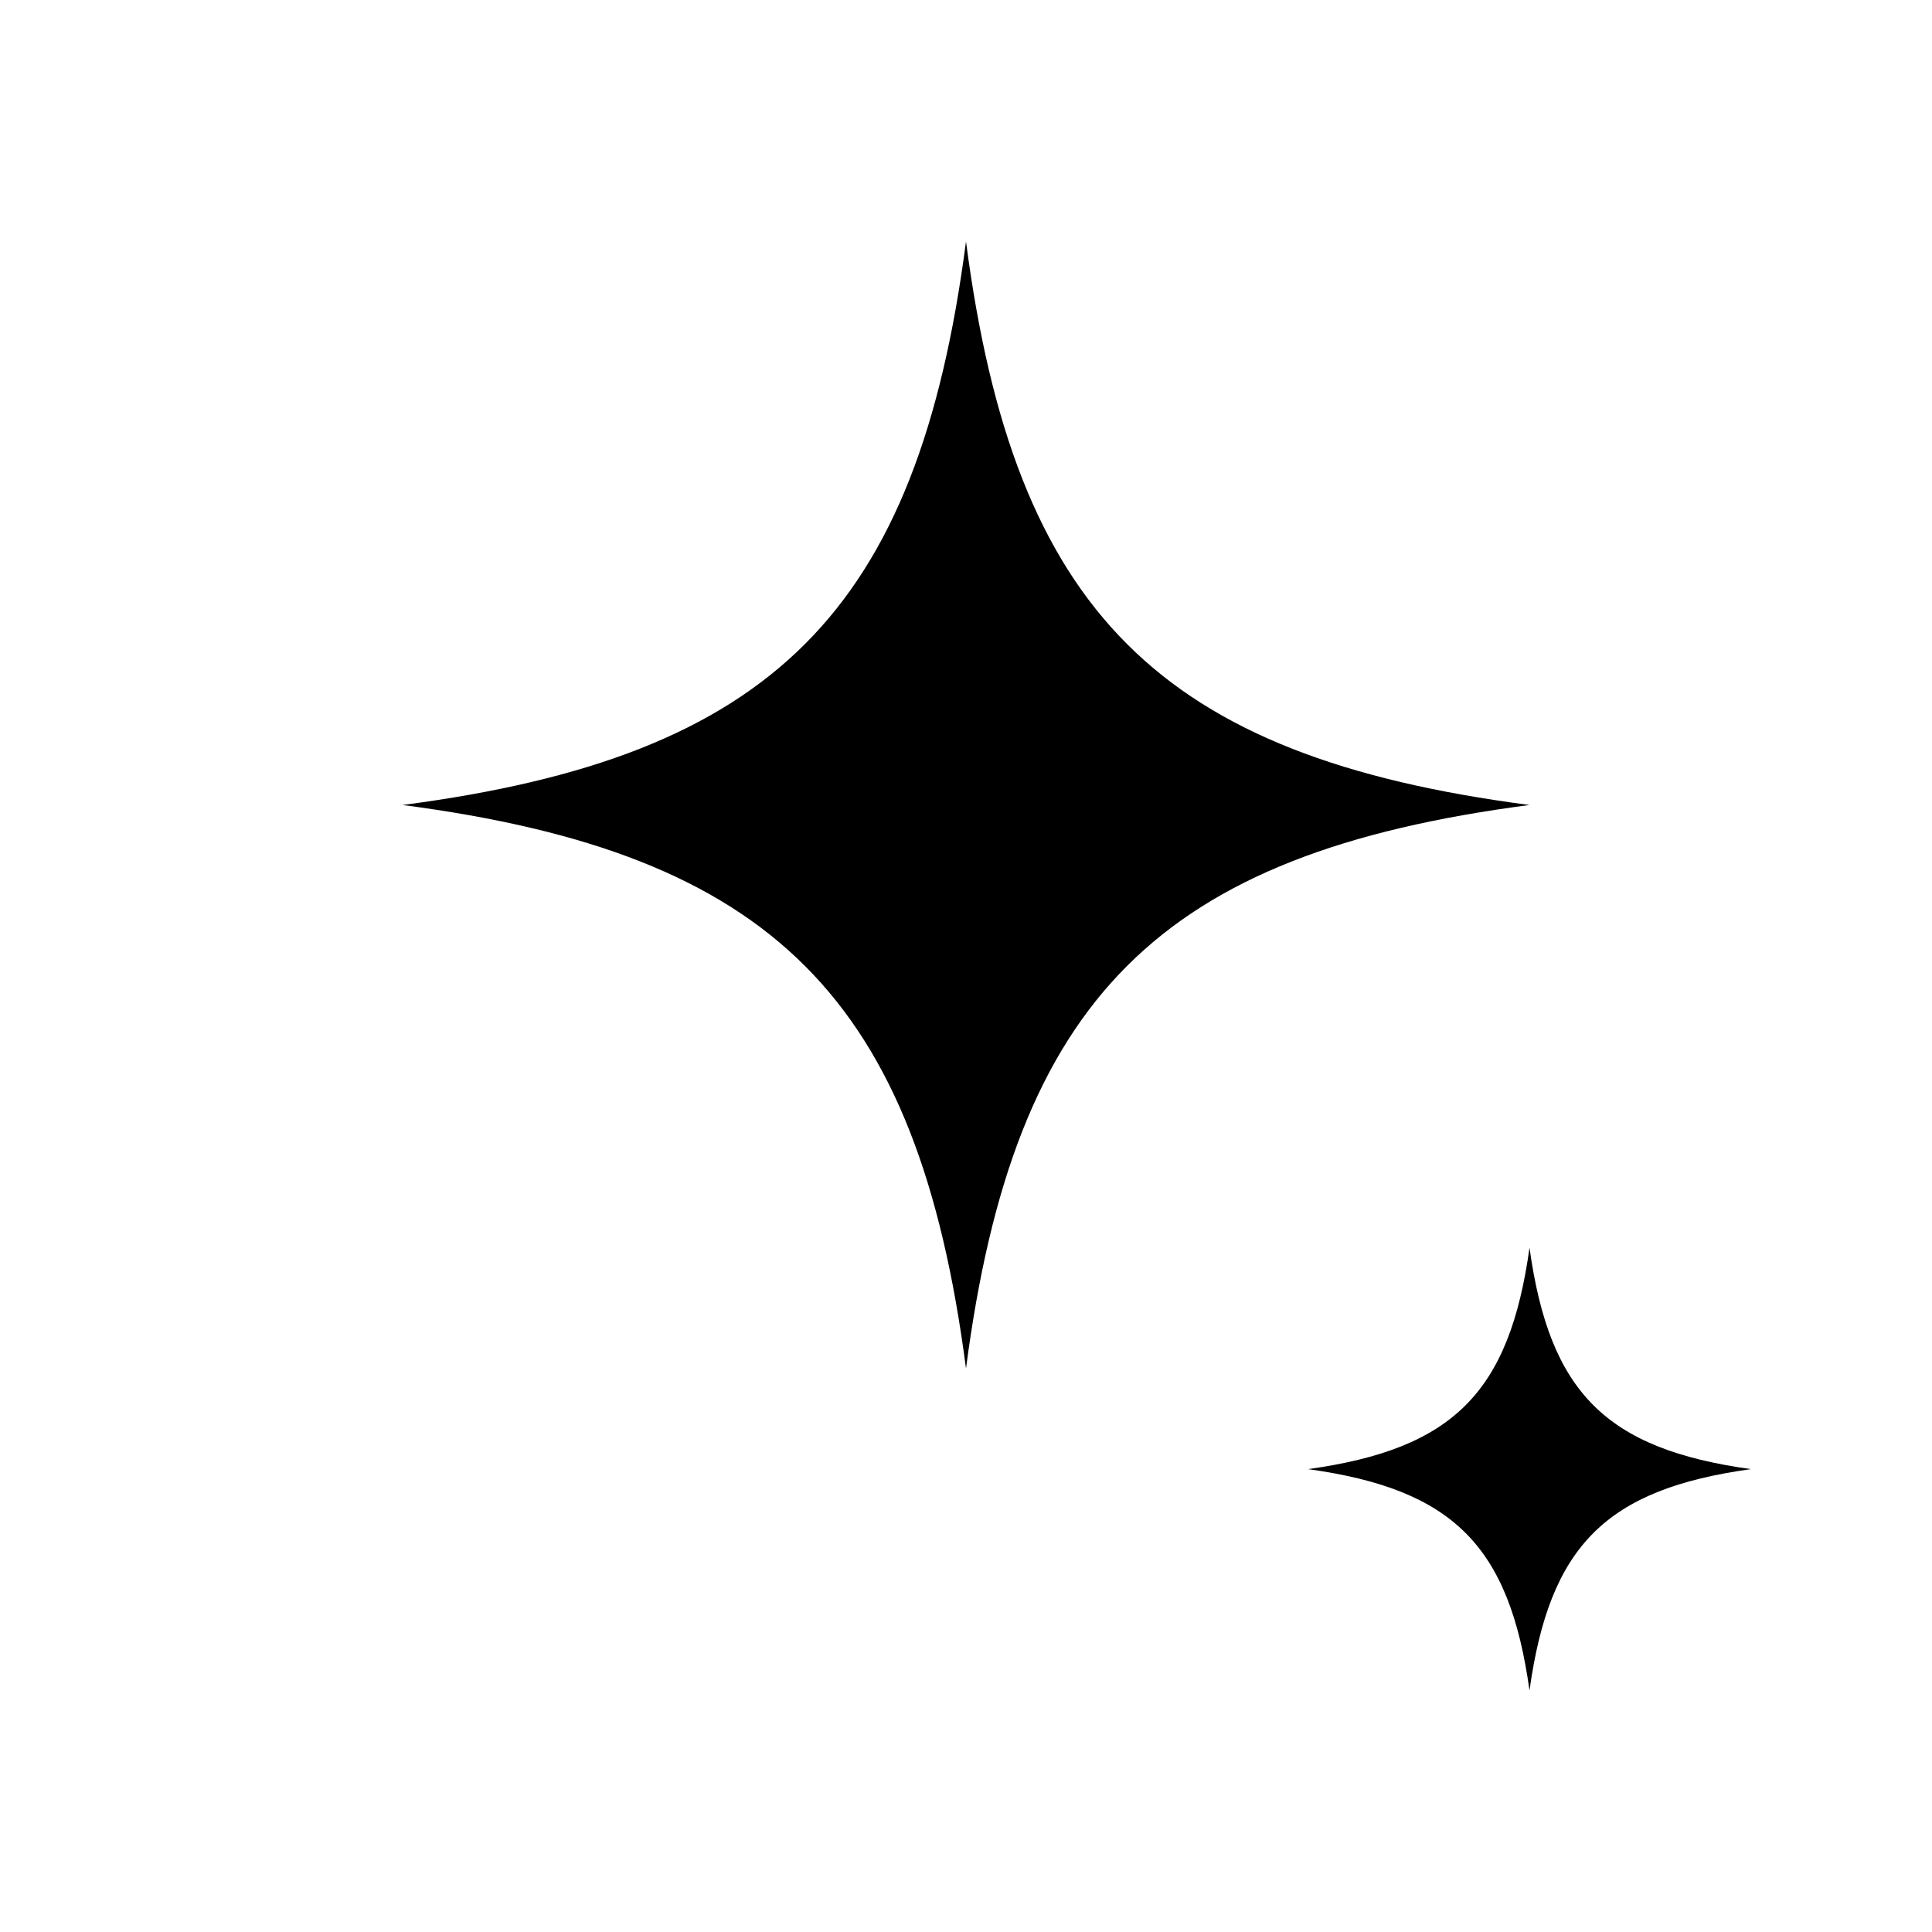
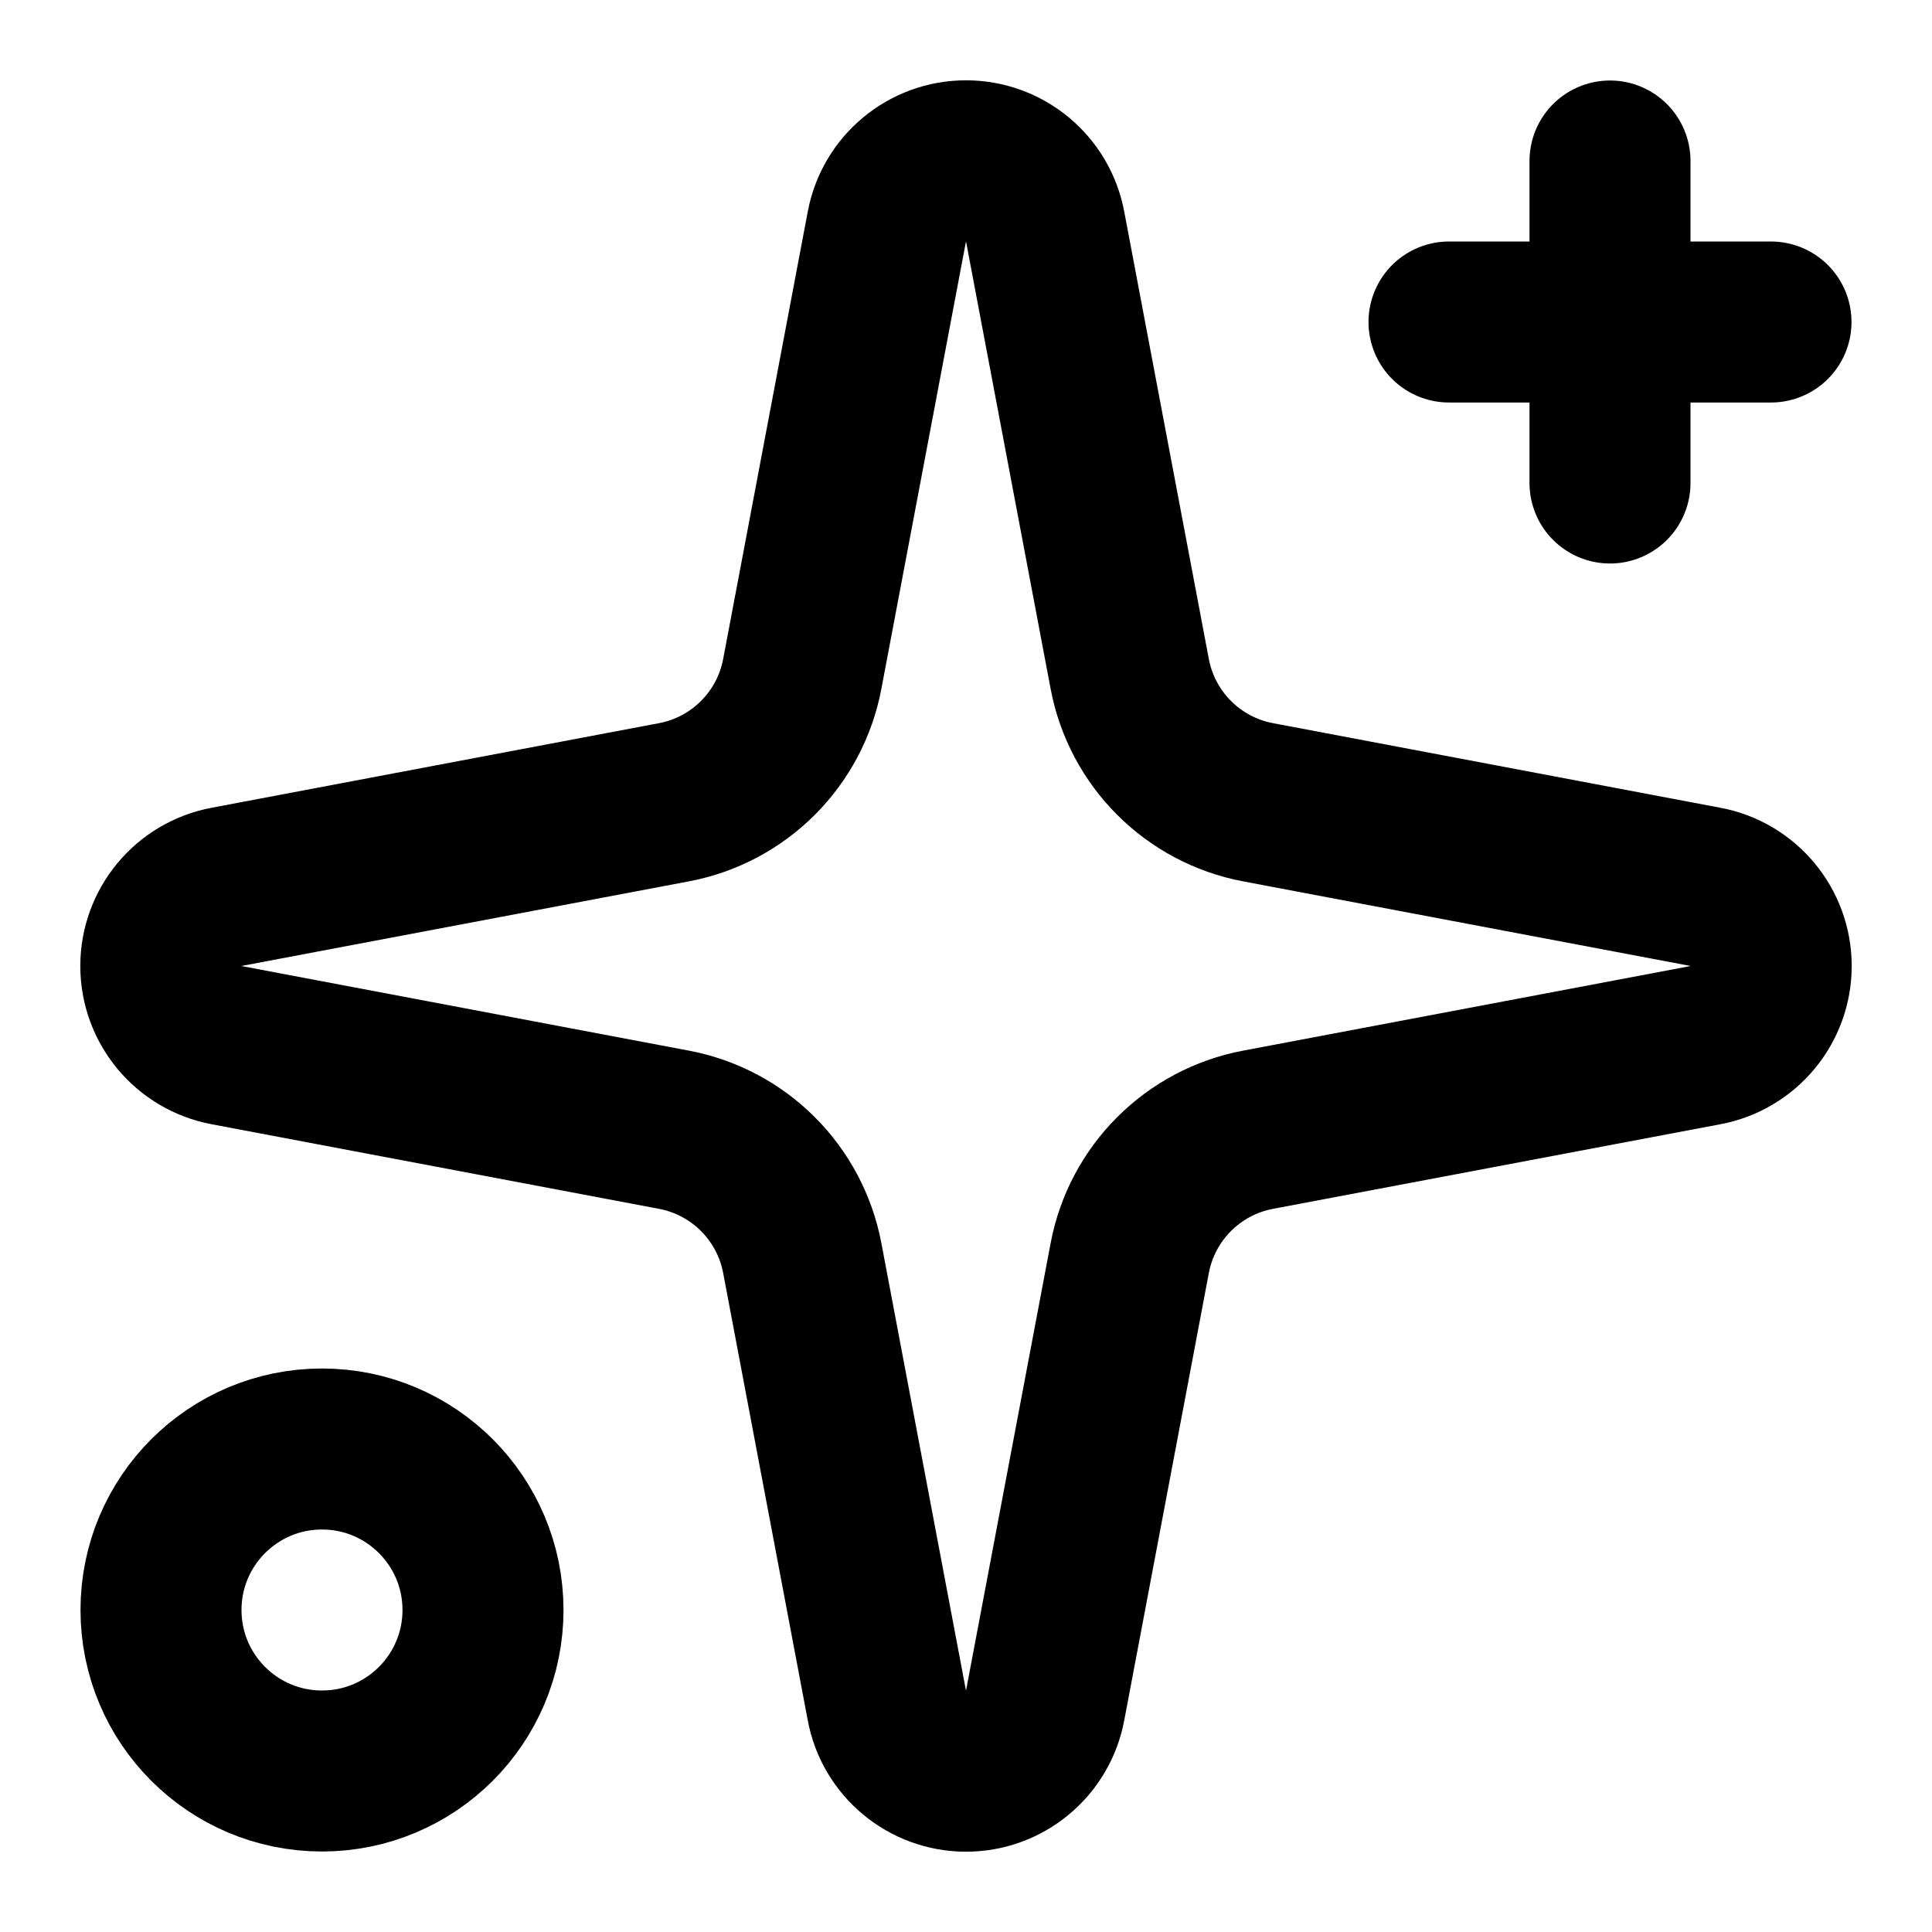
- <svg xmlns="http://www.w3.org/2000/svg" viewBox="0 0 24 24" fill="black">
-   <path d="M12 3c.6 4.6 2.4 6.4 7 7-4.6.6-6.4 2.4-7 7-.6-4.6-2.4-6.4-7-7 4.6-.6 6.4-2.4 7-7Z" />
-   <path d="M19 15.5c.25 1.8.95 2.5 2.75 2.75-1.8.25-2.5.95-2.75 2.75-.25-1.8-.95-2.5-2.75-2.75 1.8-.25 2.5-.95 2.75-2.75Z" />
+ <svg xmlns="http://www.w3.org/2000/svg" viewBox="0 0 24 24" fill="none" stroke="black" stroke-width="2" stroke-linecap="round" stroke-linejoin="round">
+   <path d="M11.017 2.814a1 1 0 0 1 1.966 0l1.051 5.558a2 2 0 0 0 1.594 1.594l5.558 1.051a1 1 0 0 1 0 1.966l-5.558 1.051a2 2 0 0 0-1.594 1.594l-1.051 5.558a1 1 0 0 1-1.966 0l-1.051-5.558a2 2 0 0 0-1.594-1.594l-5.558-1.051a1 1 0 0 1 0-1.966l5.558-1.051a2 2 0 0 0 1.594-1.594z" />
+   <path d="M20 2v4" />
+   <path d="M22 4h-4" />
+   <circle cx="4" cy="20" r="2" />
</svg>
